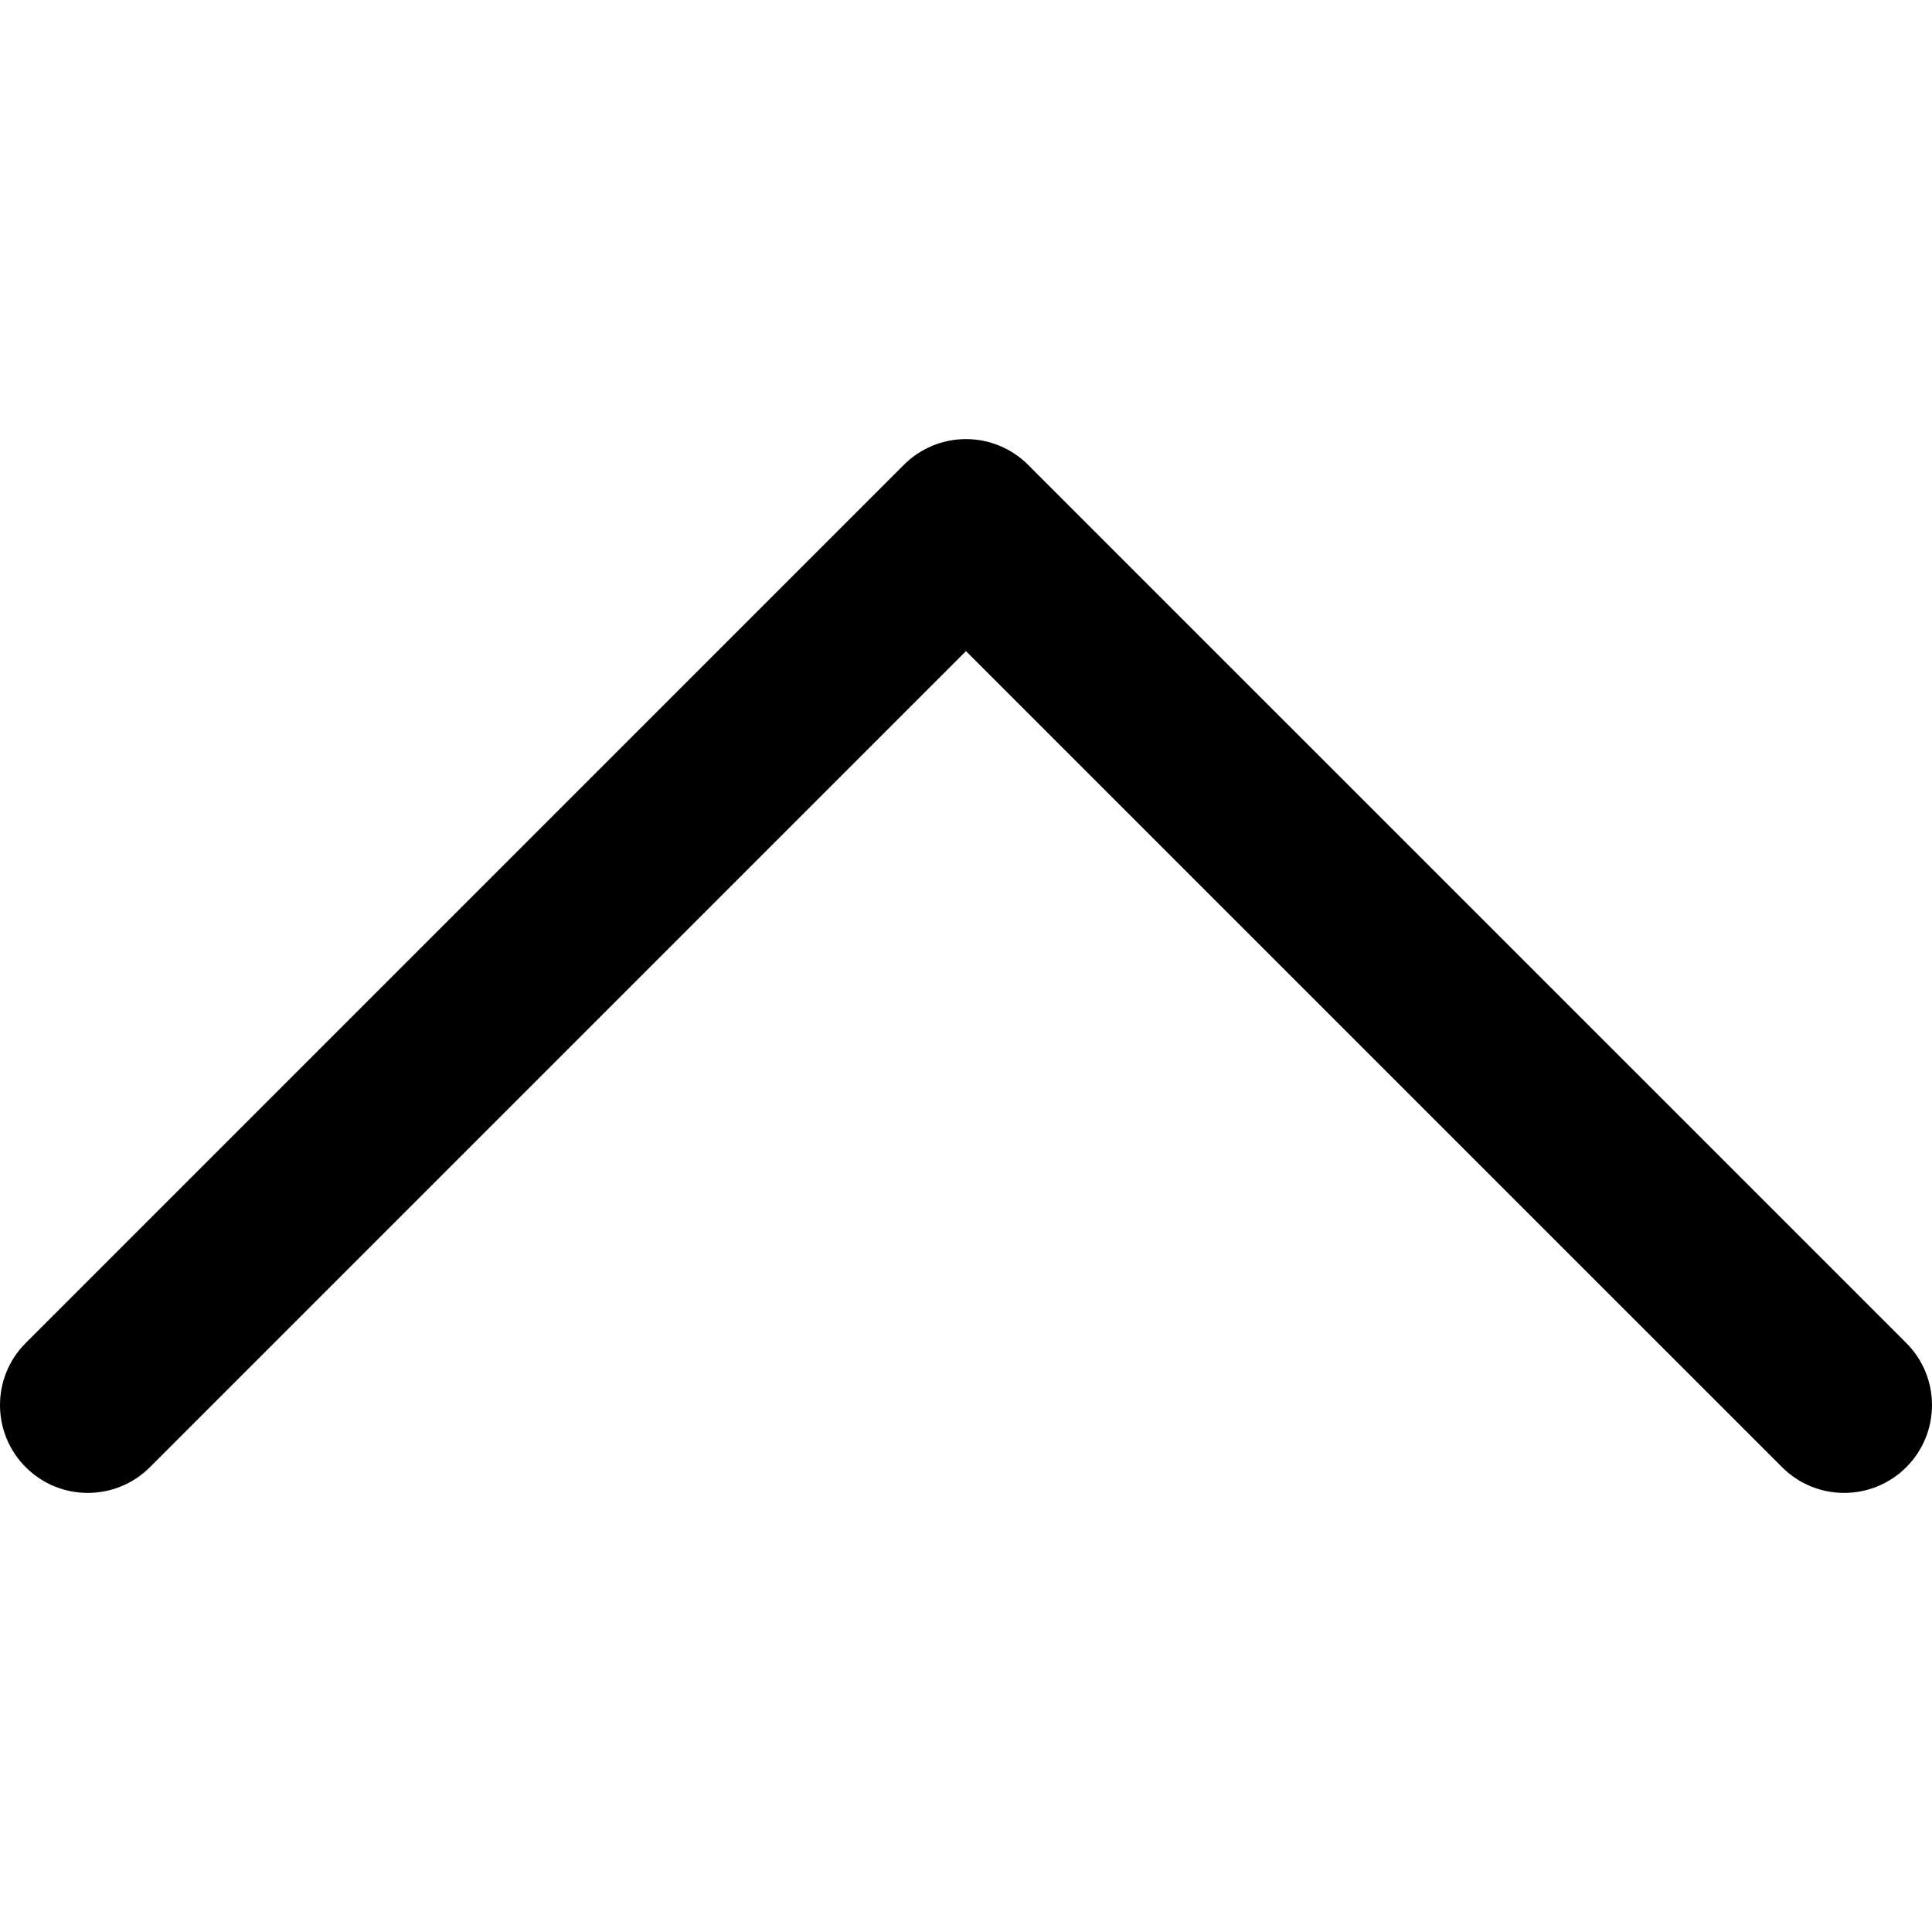
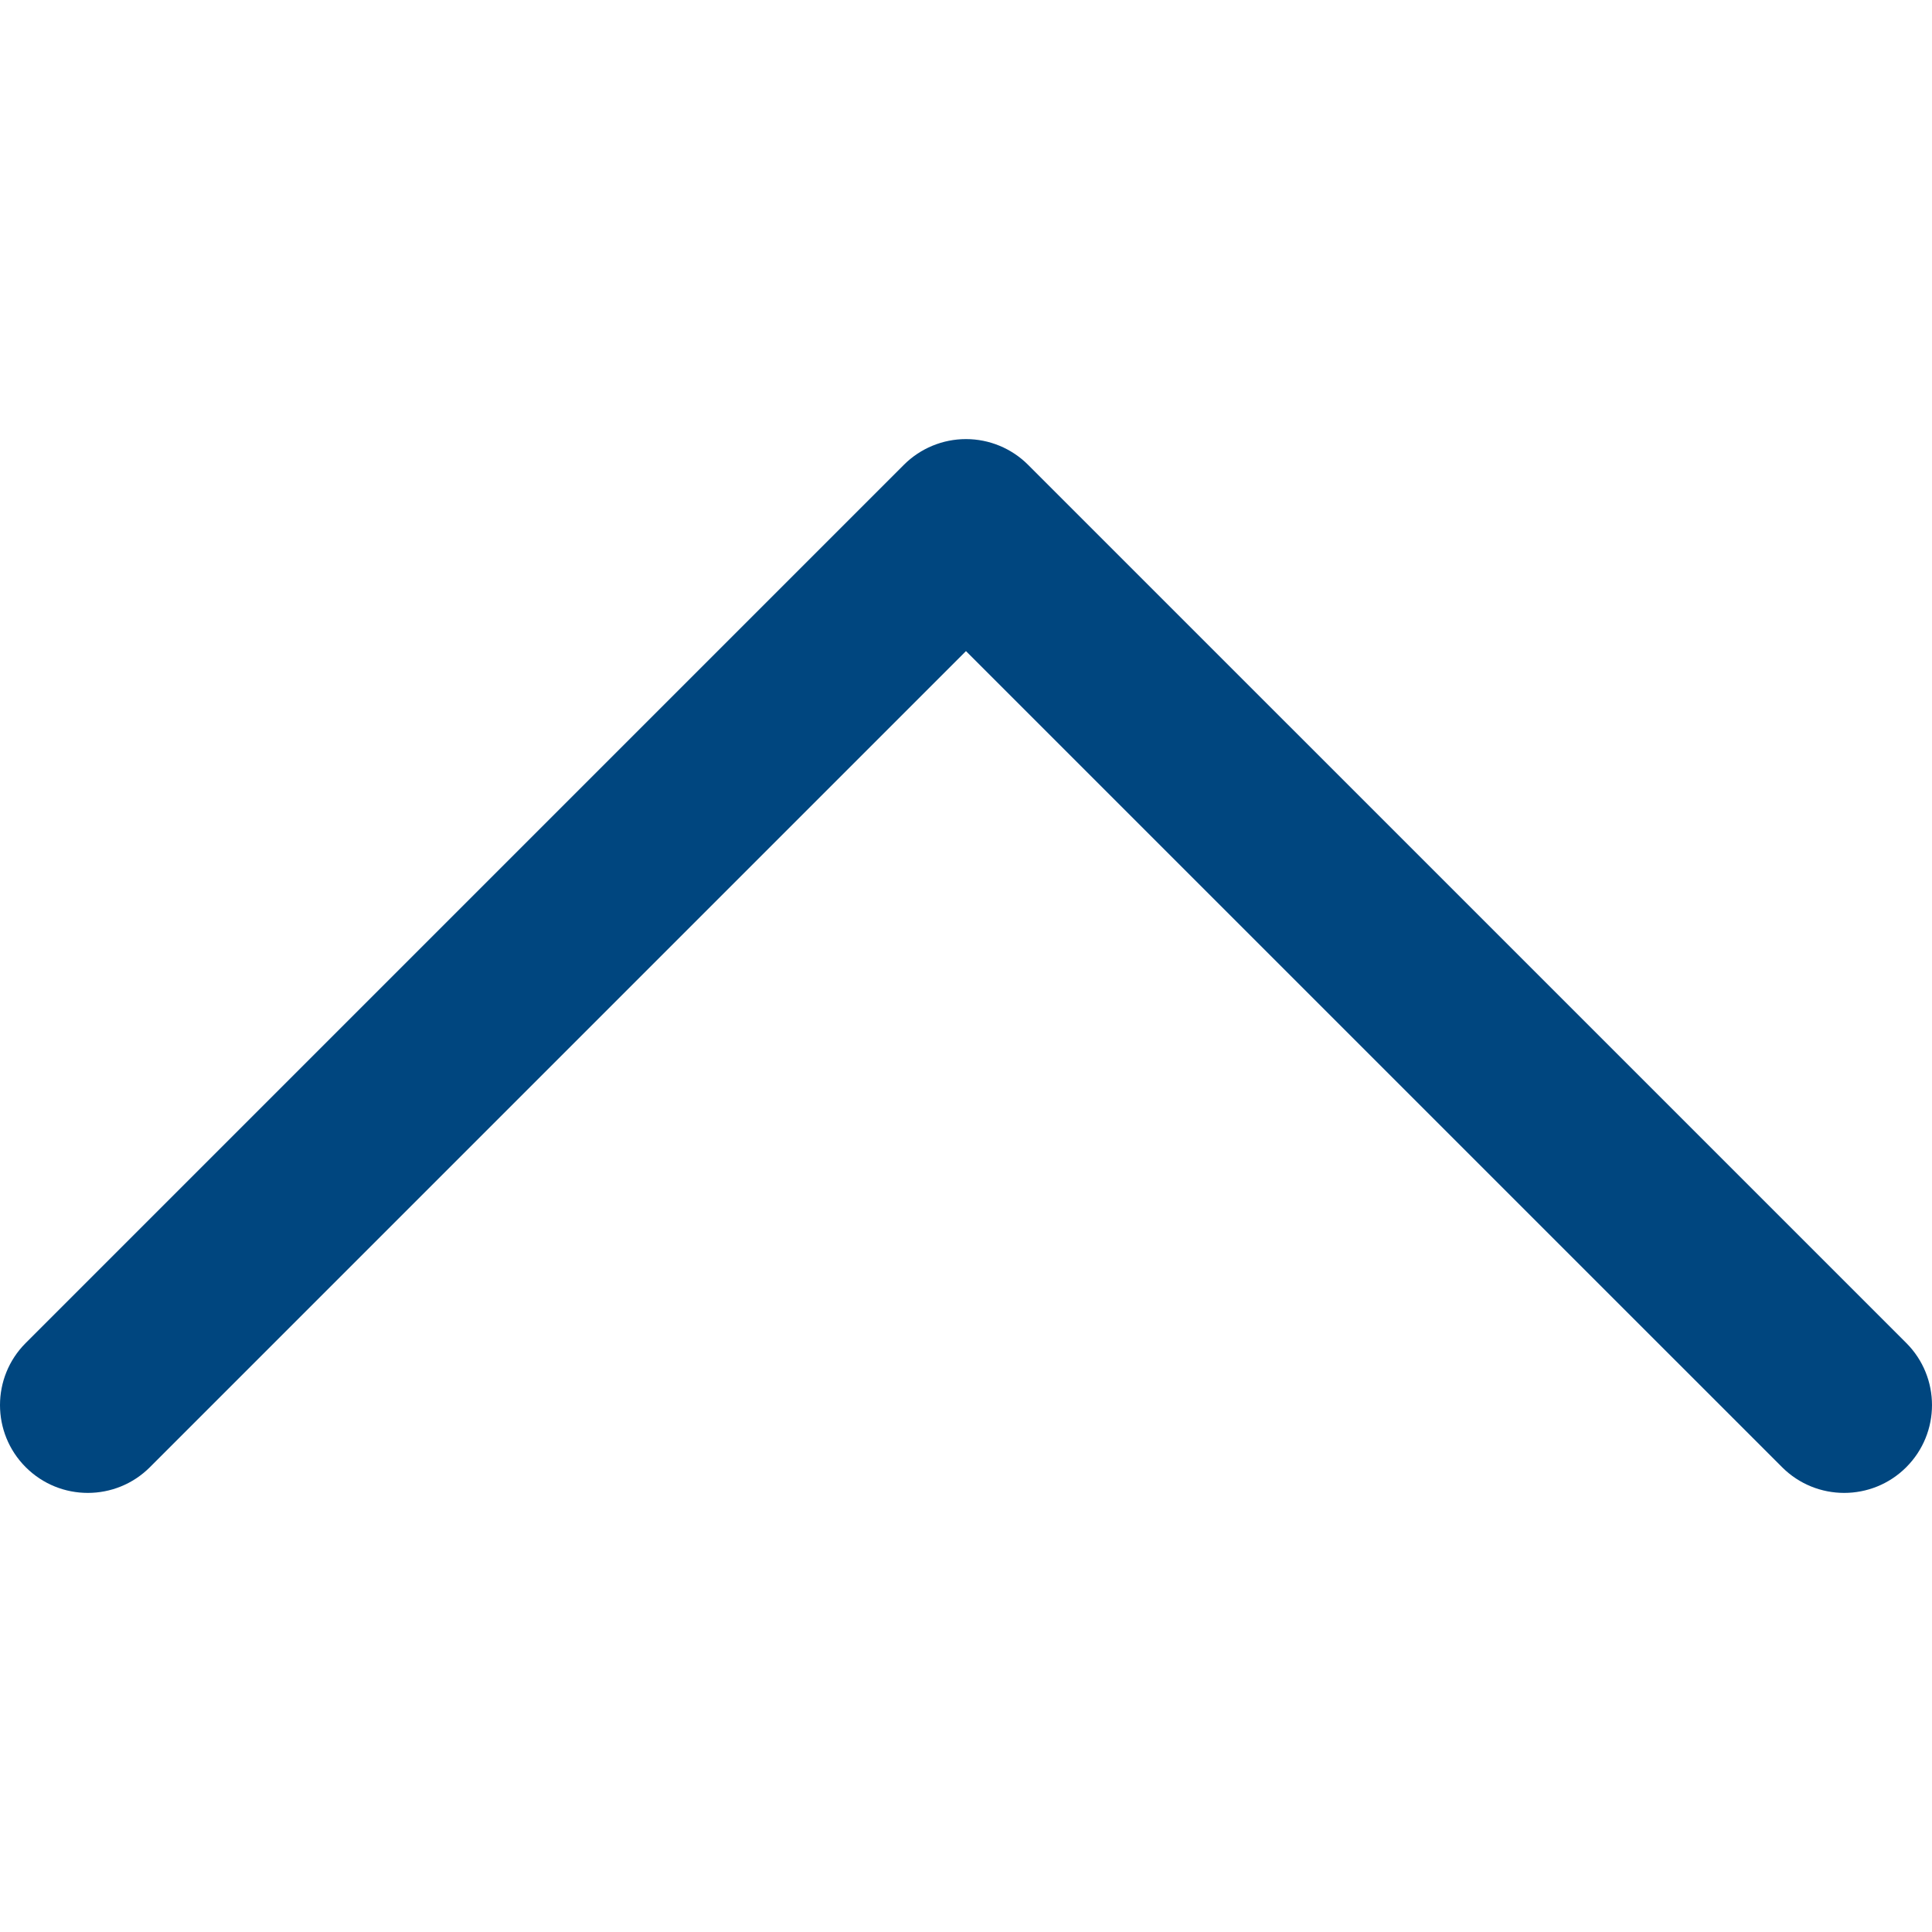
- <svg xmlns="http://www.w3.org/2000/svg" fill="#000000" height="30px" width="30px" version="1.1" id="Layer_1" viewBox="0 0 330 330" xml:space="preserve">
+ <svg xmlns="http://www.w3.org/2000/svg" fill="#00467f" height="25px" width="25px" version="1.1" id="Layer_1" viewBox="0 0 330 330" xml:space="preserve">
  <g id="SVGRepo_bgCarrier" stroke-width="0" />
  <g id="SVGRepo_tracerCarrier" stroke-linecap="round" stroke-linejoin="round" />
  <g id="SVGRepo_iconCarrier">
    <path id="XMLID_224_" d="M325.606,229.393l-150.004-150C172.79,76.58,168.974,75,164.996,75c-3.979,0-7.794,1.581-10.607,4.394 l-149.996,150c-5.858,5.858-5.858,15.355,0,21.213c5.857,5.857,15.355,5.858,21.213,0l139.39-139.393l139.397,139.393 C307.322,253.536,311.161,255,315,255c3.839,0,7.678-1.464,10.607-4.394C331.464,244.748,331.464,235.251,325.606,229.393z" />
  </g>
</svg>
